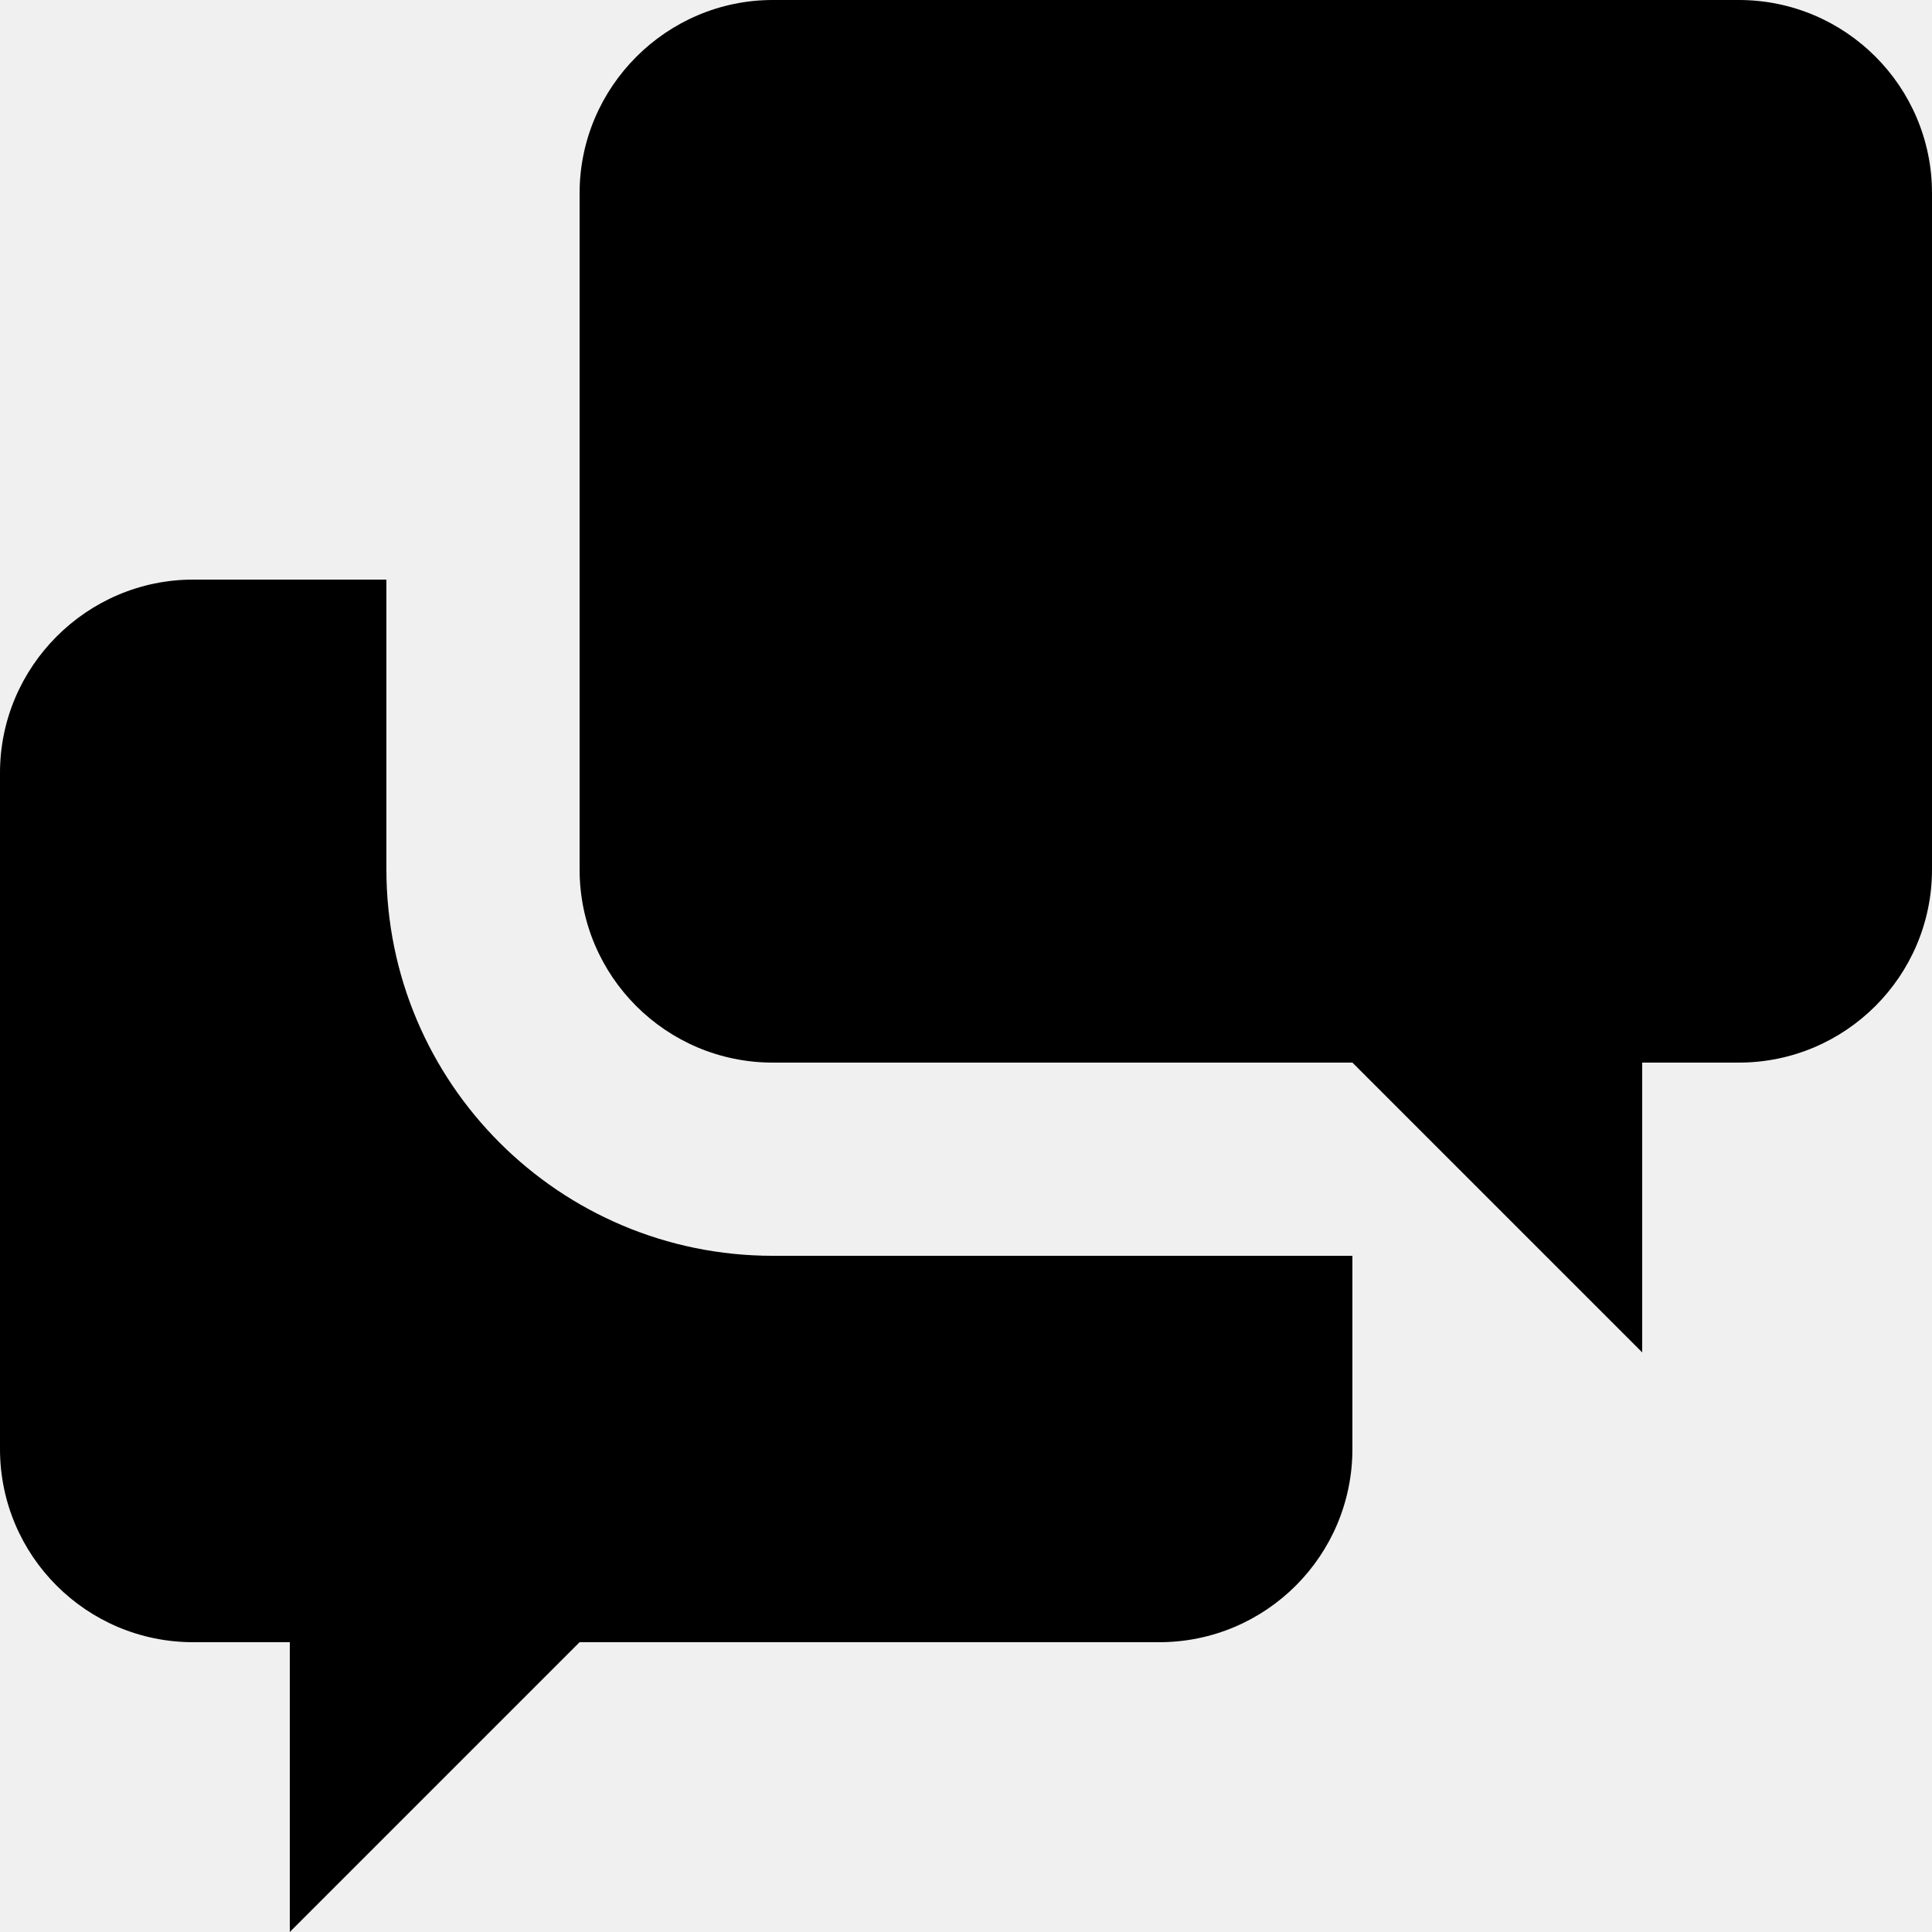
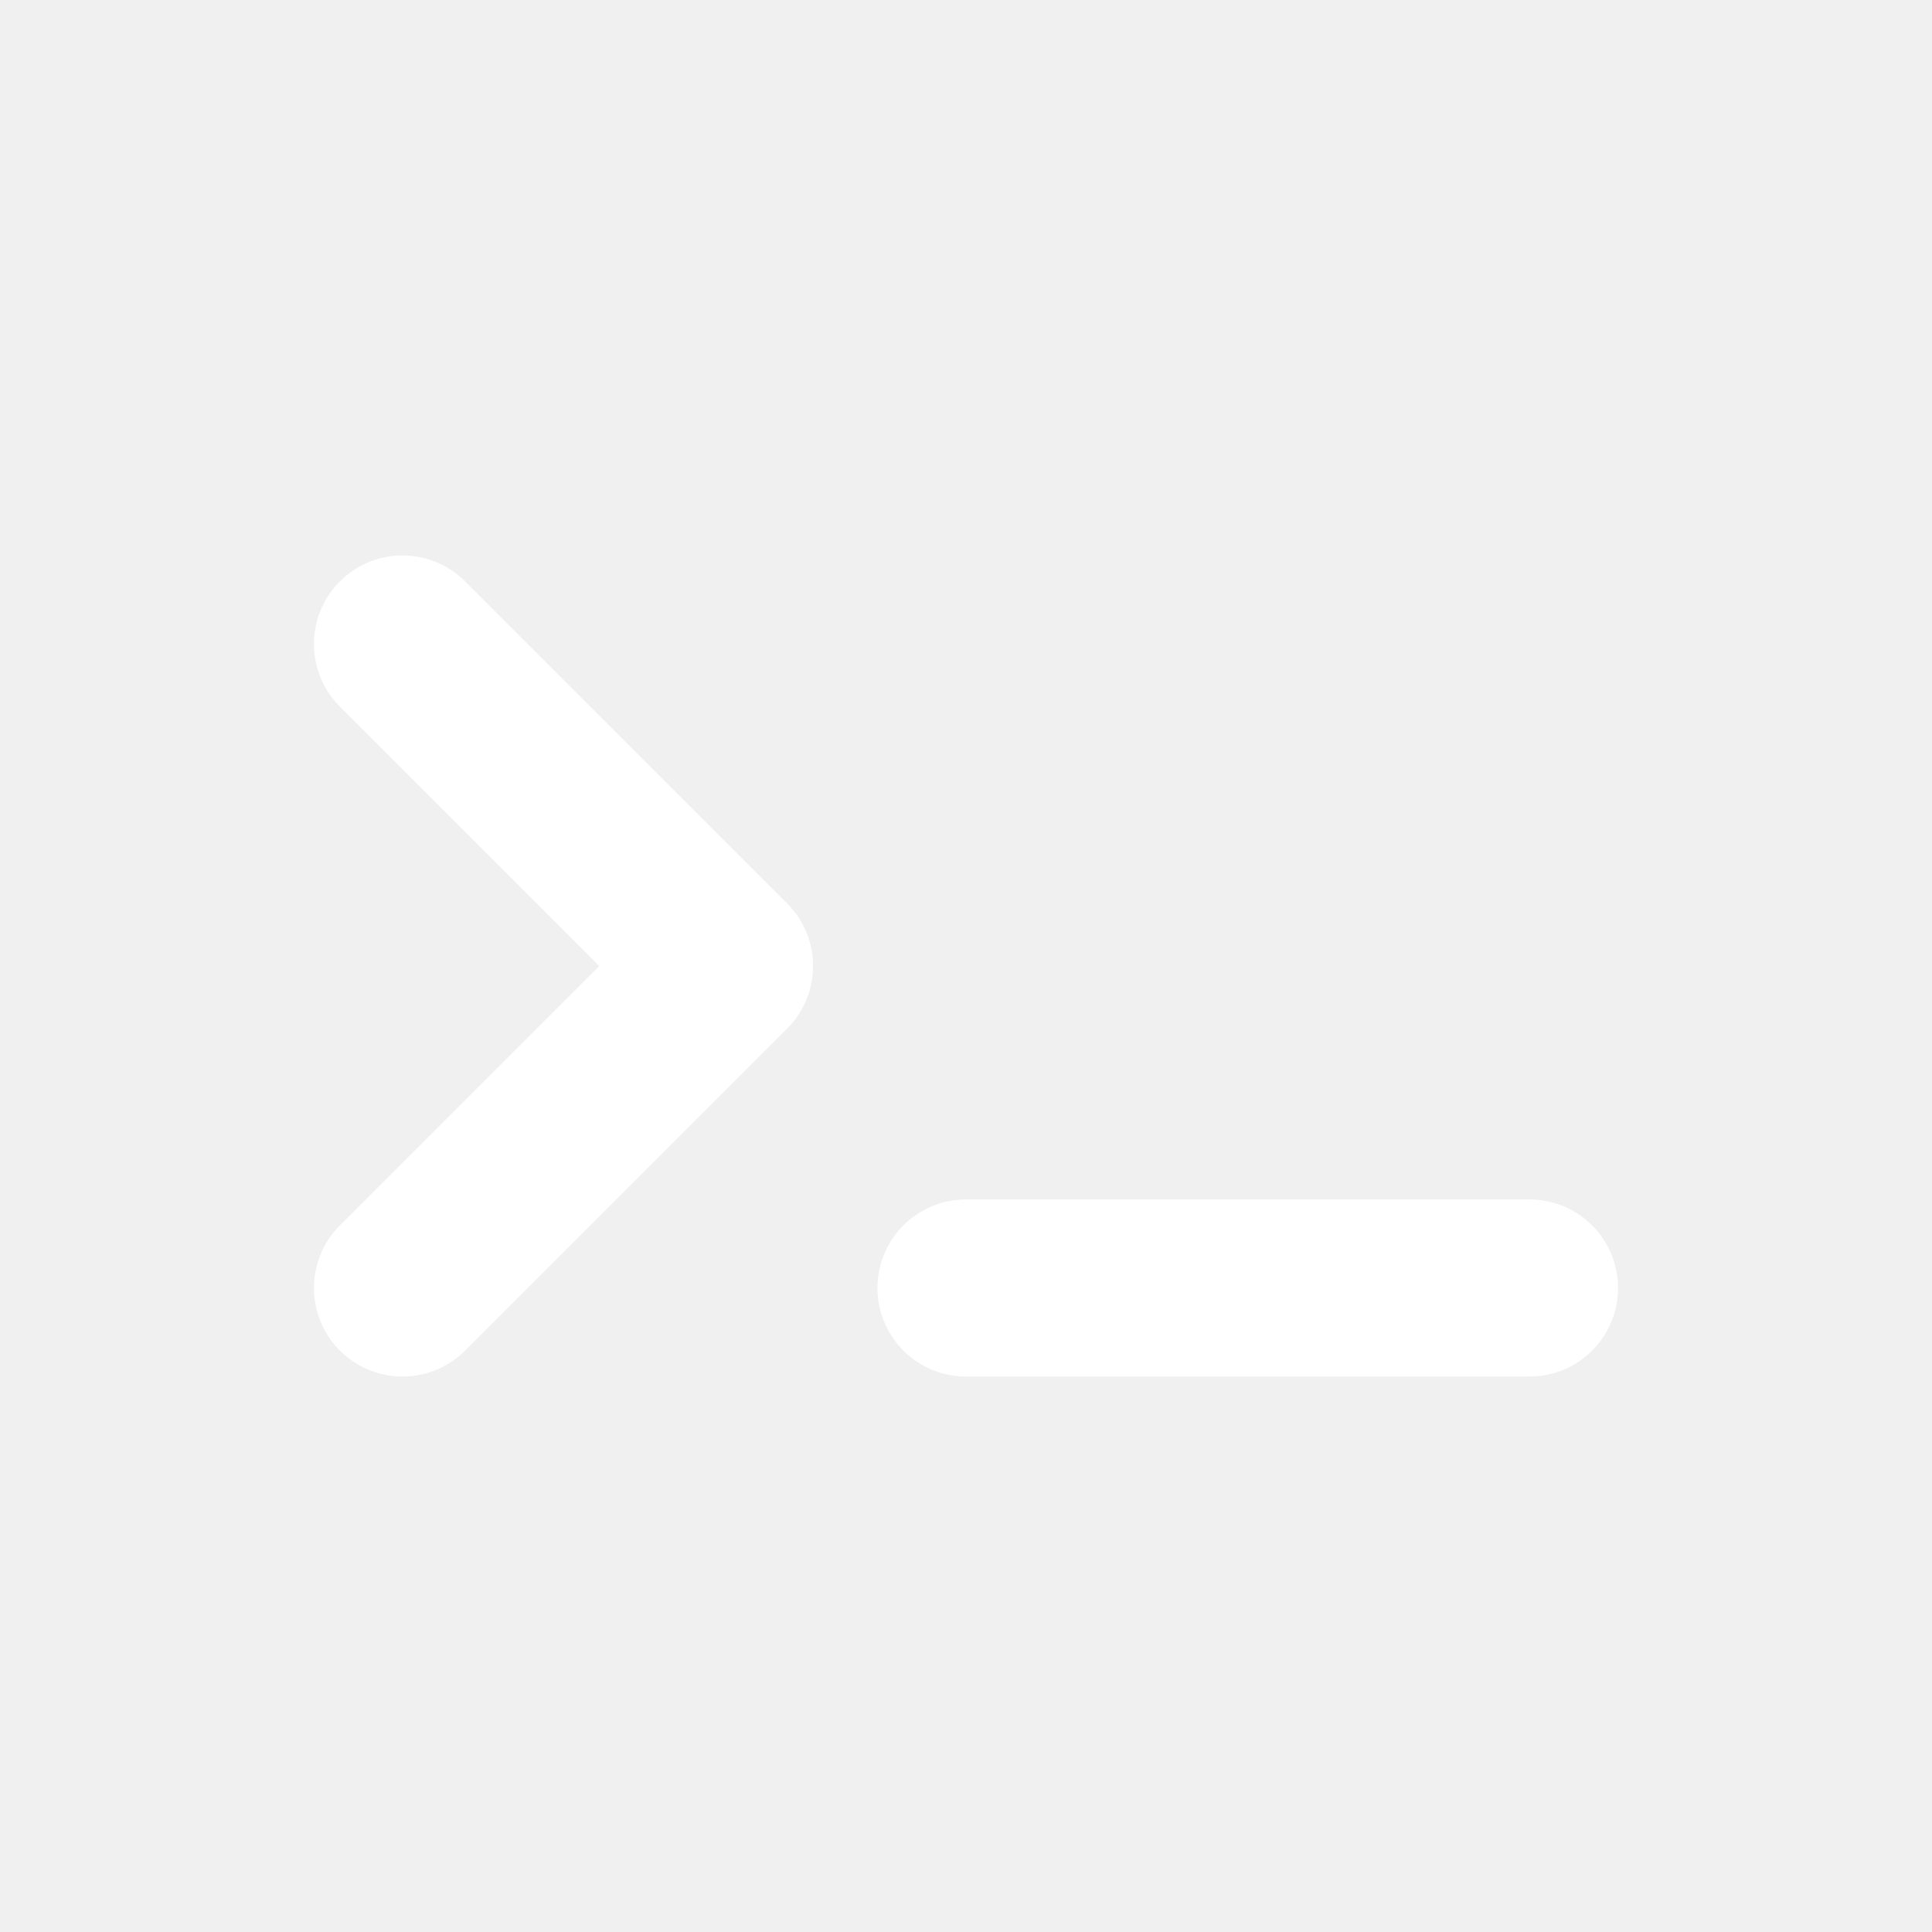
- <svg xmlns="http://www.w3.org/2000/svg" viewBox="0 0 20 20">
-   <path d="M17 11v3l-3-3H8a2 2 0 0 1-2-2V2c0-1.1.9-2 2-2h10a2 2 0 0 1 2 2v7a2 2 0 0 1-2 2zm-3 2v2a2 2 0 0 1-2 2H6l-3 3v-3H2a2 2 0 0 1-2-2V8c0-1.1.9-2 2-2h2v3a4 4 0 0 0 4 4z" />
+ <svg xmlns="http://www.w3.org/2000/svg" viewBox="0 0 24 24" width="24" height="24">
+   <path fill="none" stroke="#FFFFFF" stroke-width="2.2" stroke-linecap="round" stroke-linejoin="round" d="M5 8l4 4-4 4M12 16h7" />
</svg>
